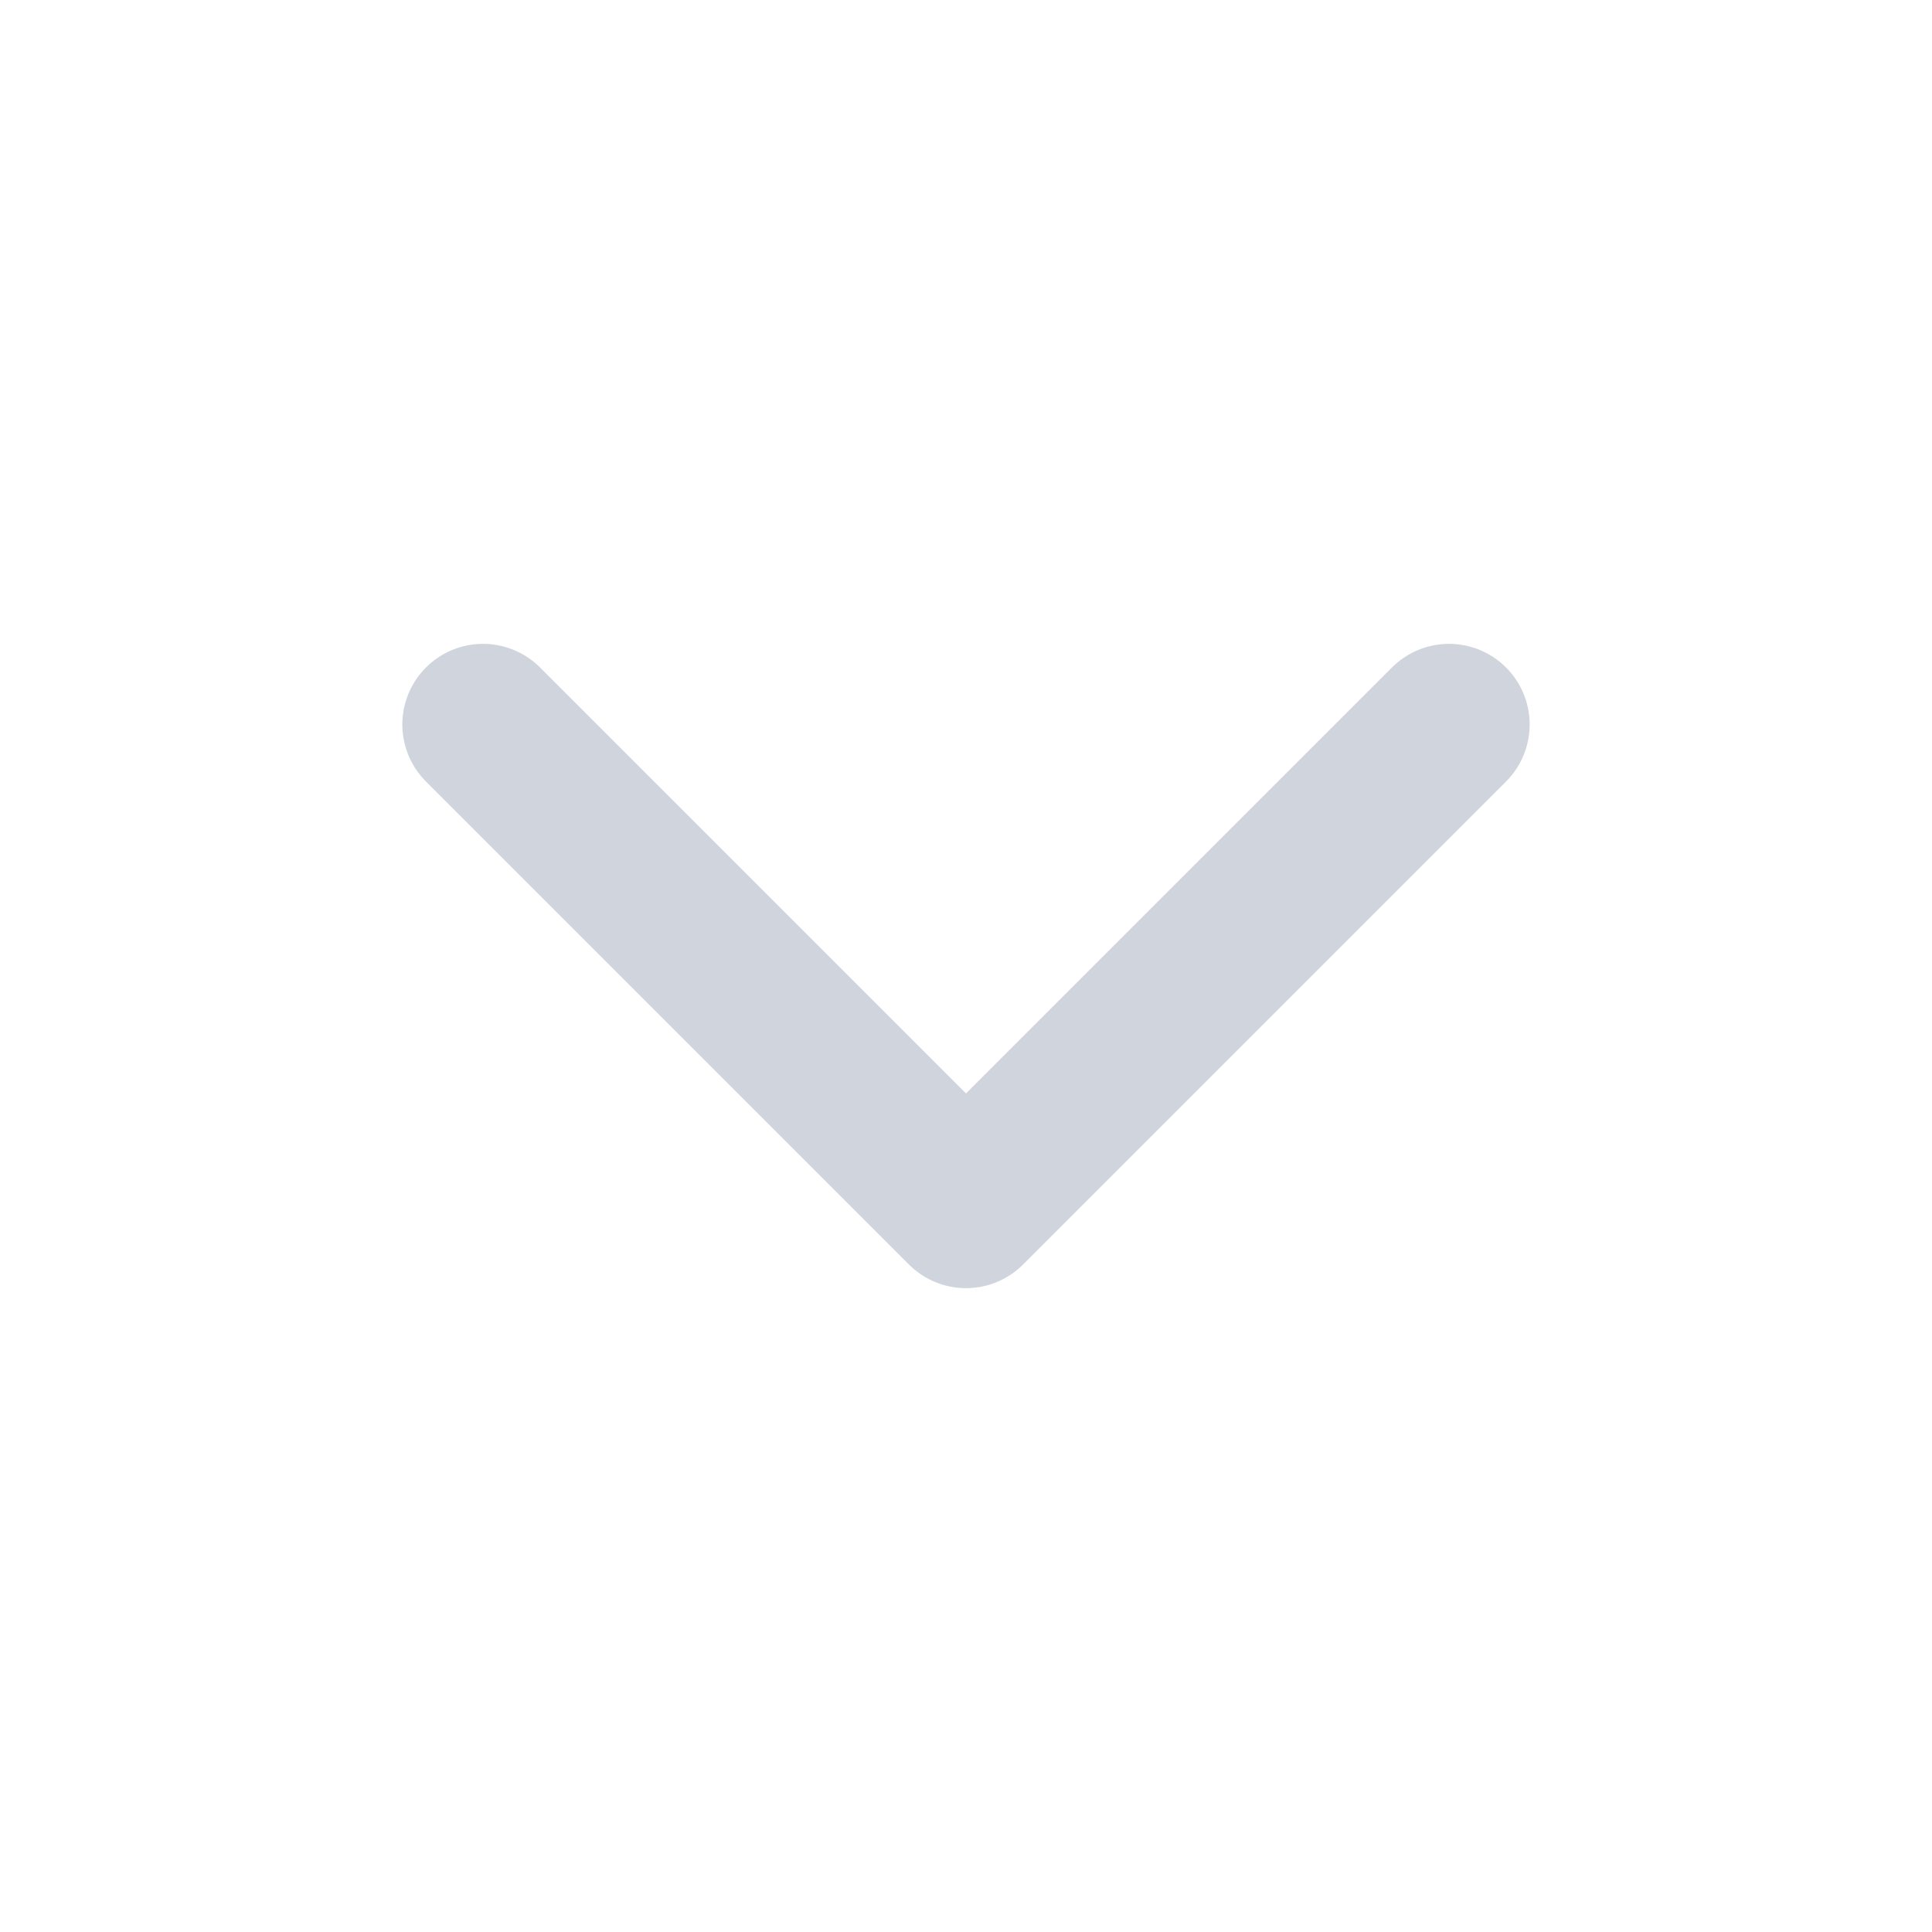
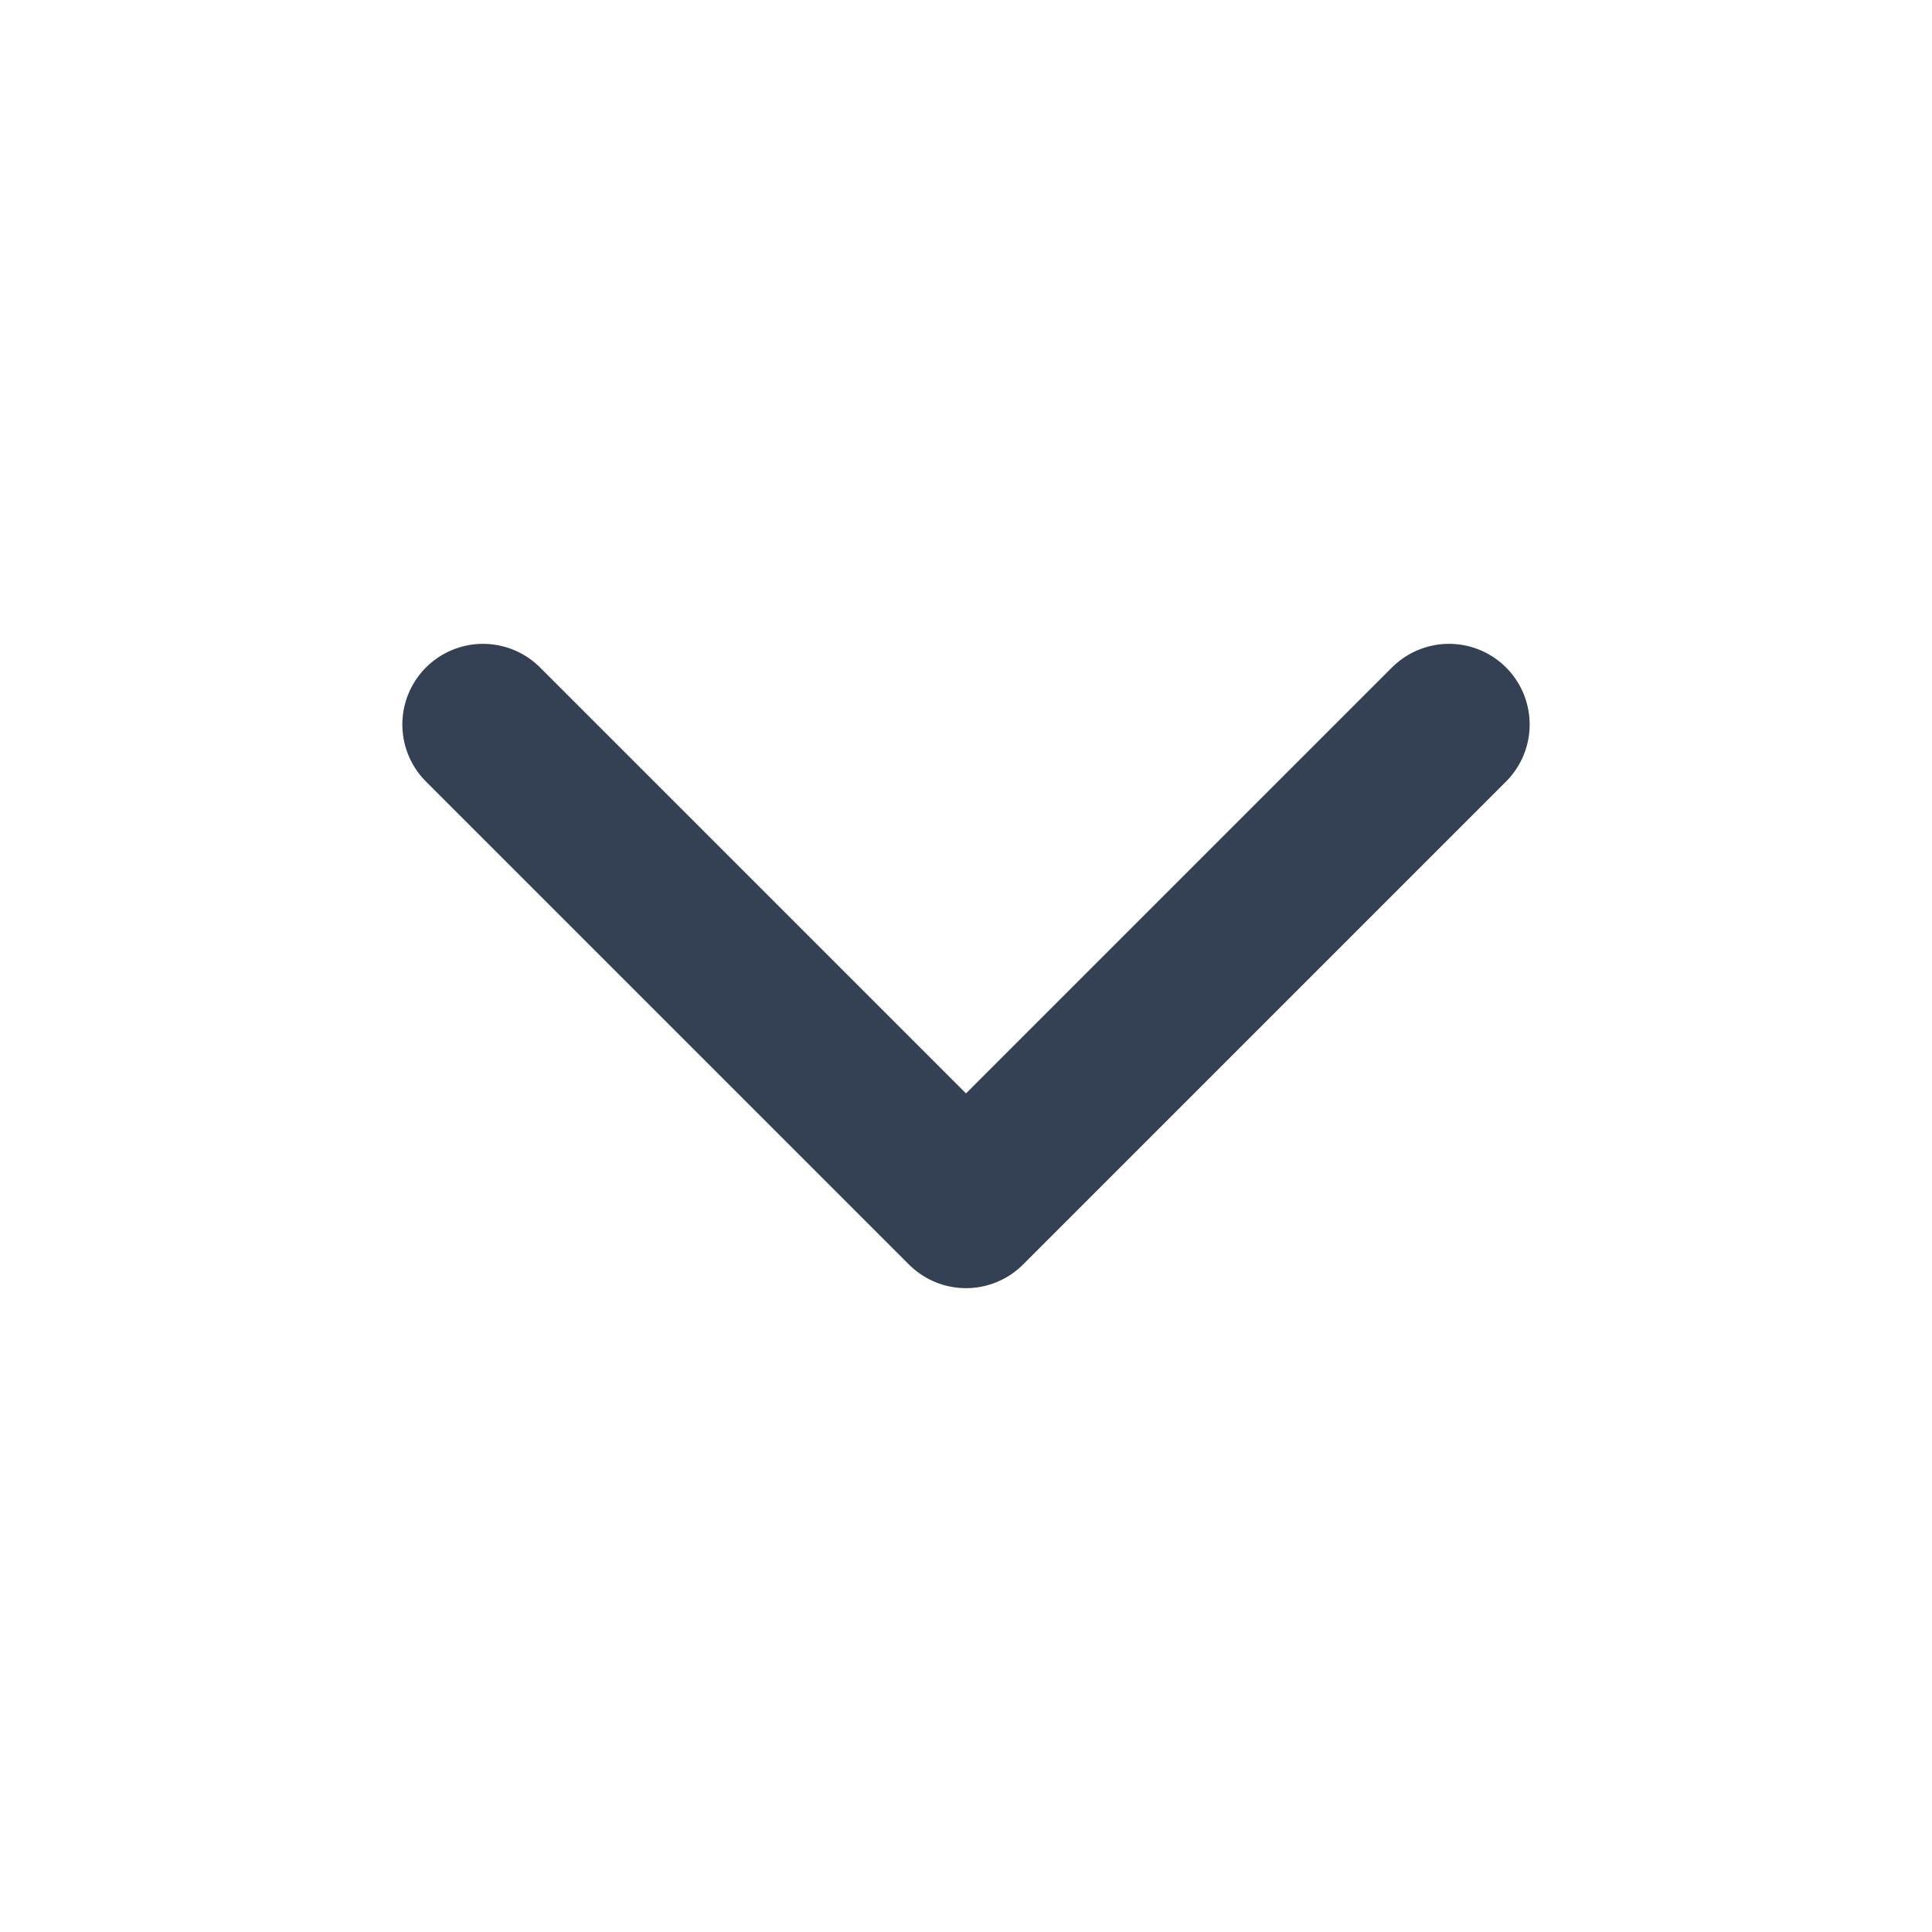
<svg xmlns="http://www.w3.org/2000/svg" width="20" height="20" viewBox="0 0 20 20" fill="none">
-   <path d="M5 7.5L10 12.5L15 7.5" stroke="#D0D5DD" stroke-width="1.67" stroke-linecap="round" stroke-linejoin="round" />
+   <path d="M5 7.5L10 12.5L15 7.5" stroke="#344054" stroke-width="1.67" stroke-linecap="round" stroke-linejoin="round" />
</svg>
